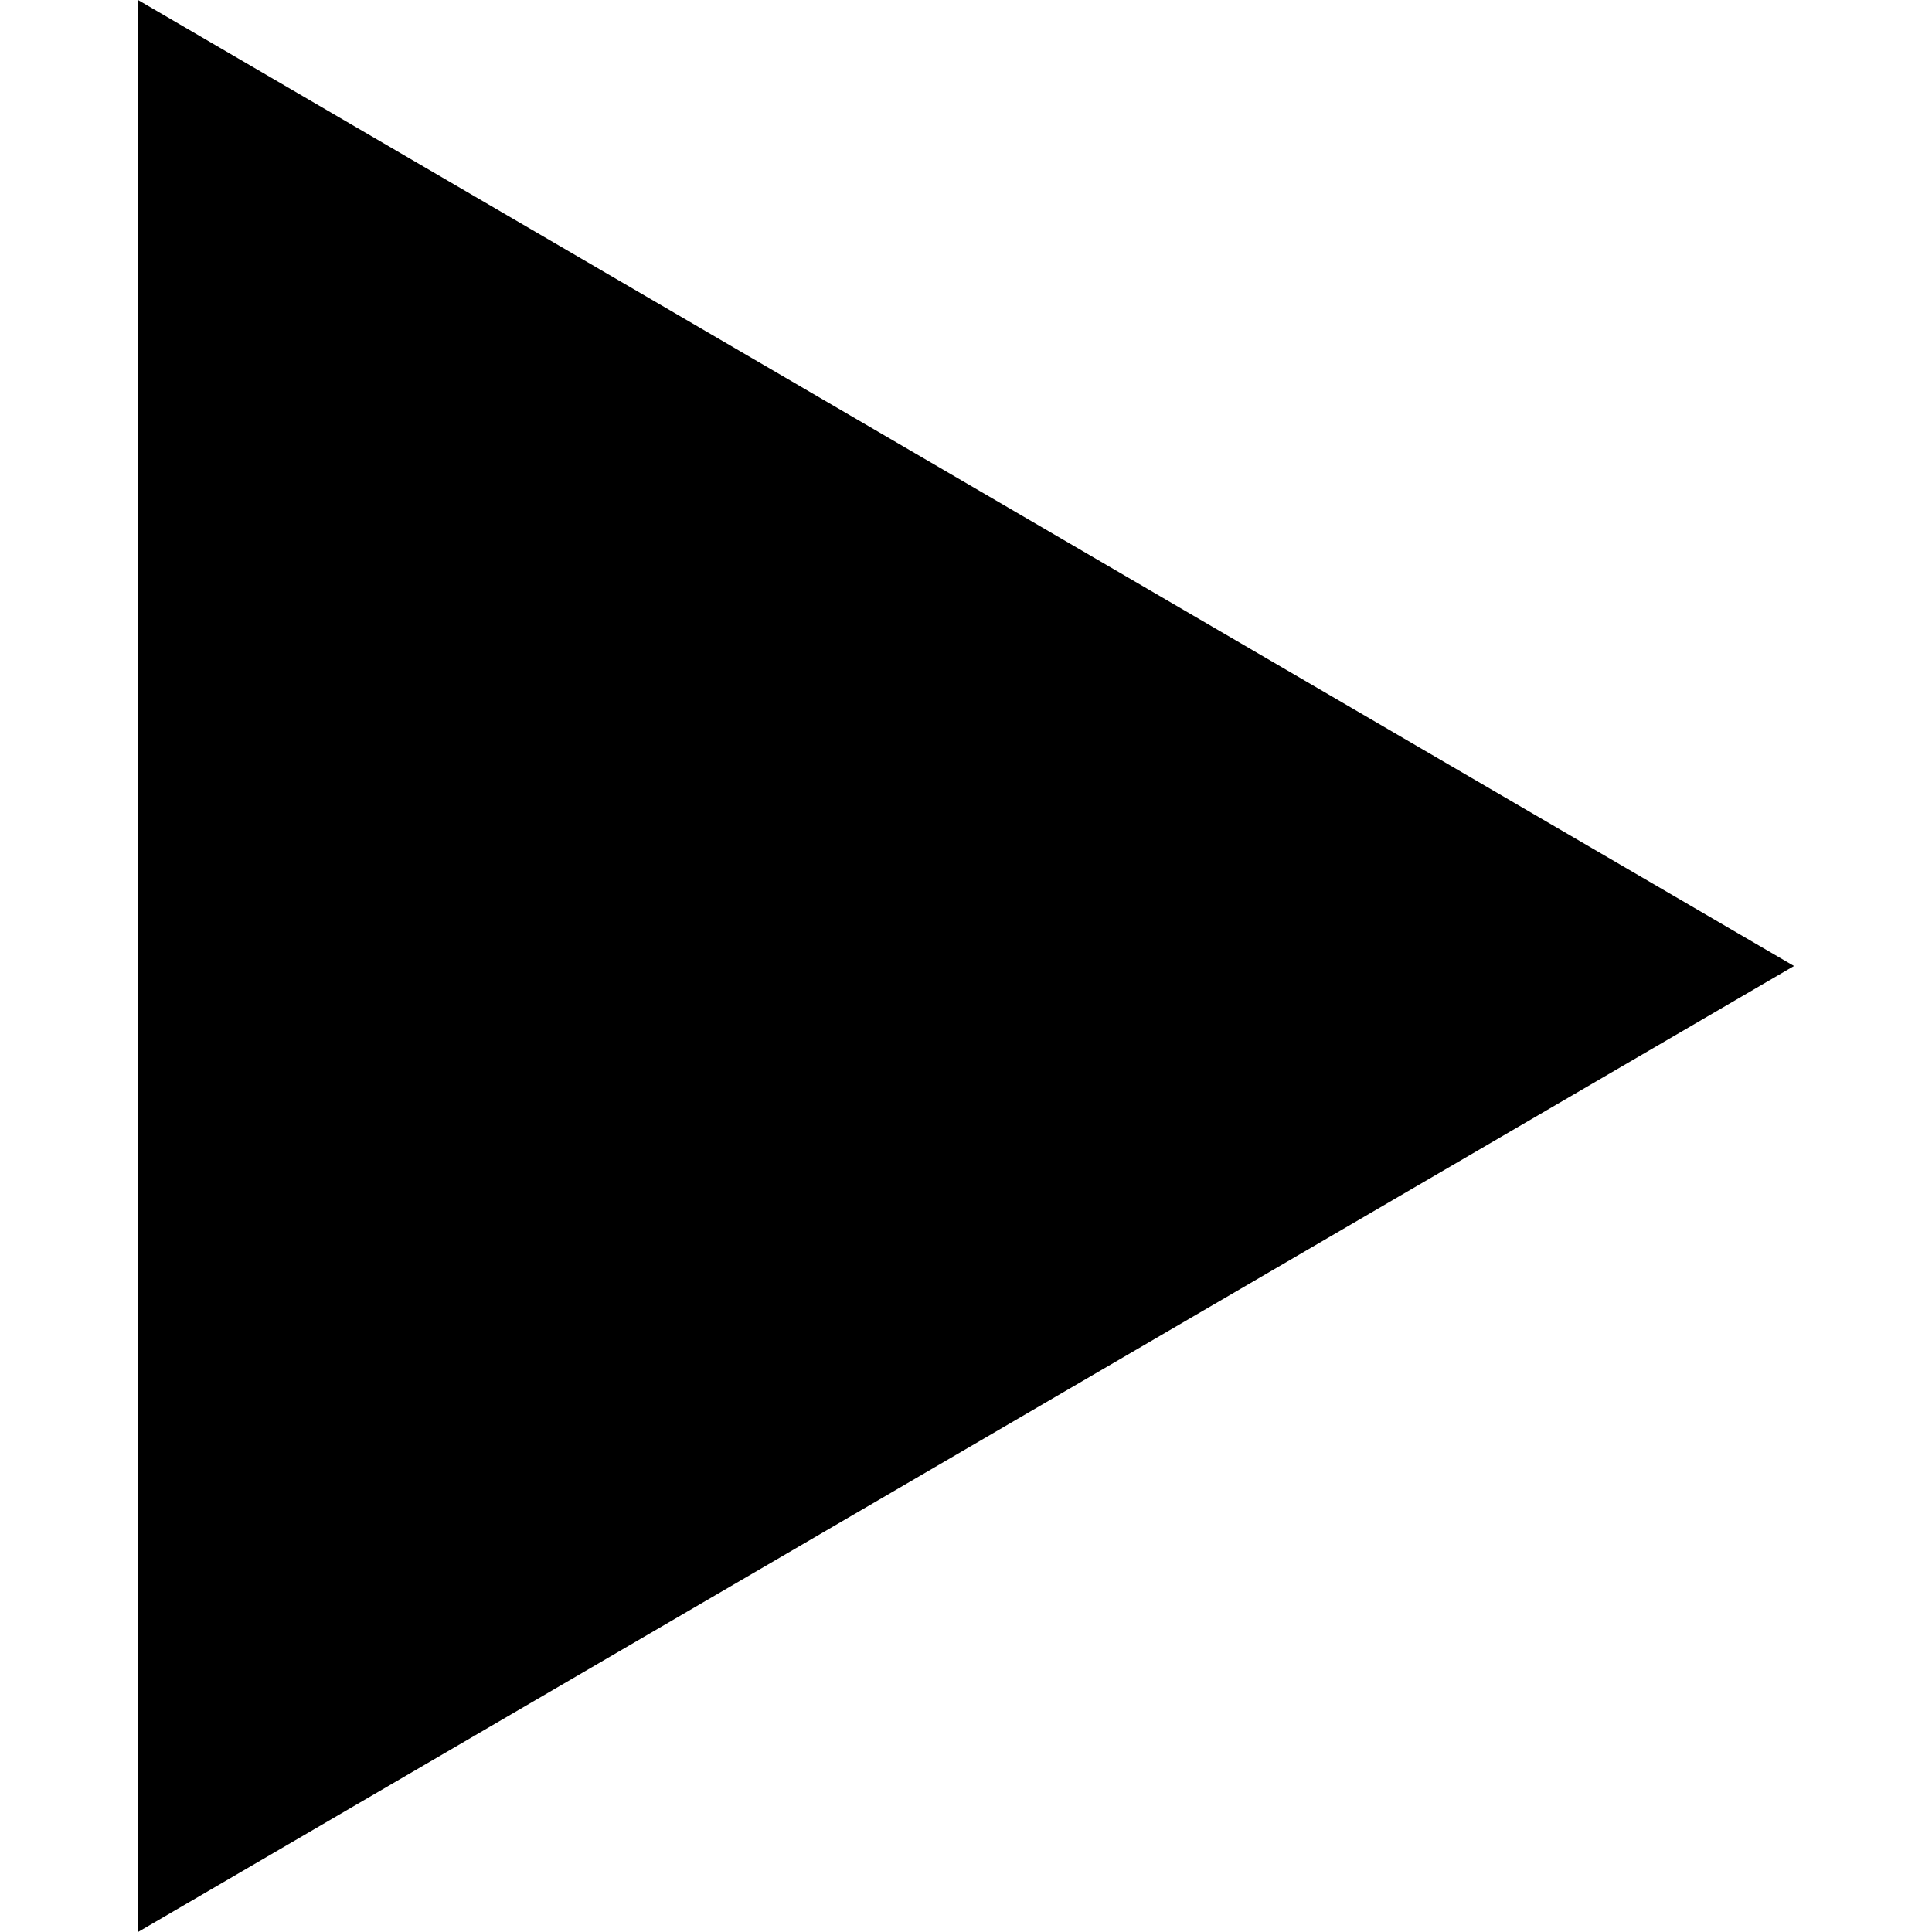
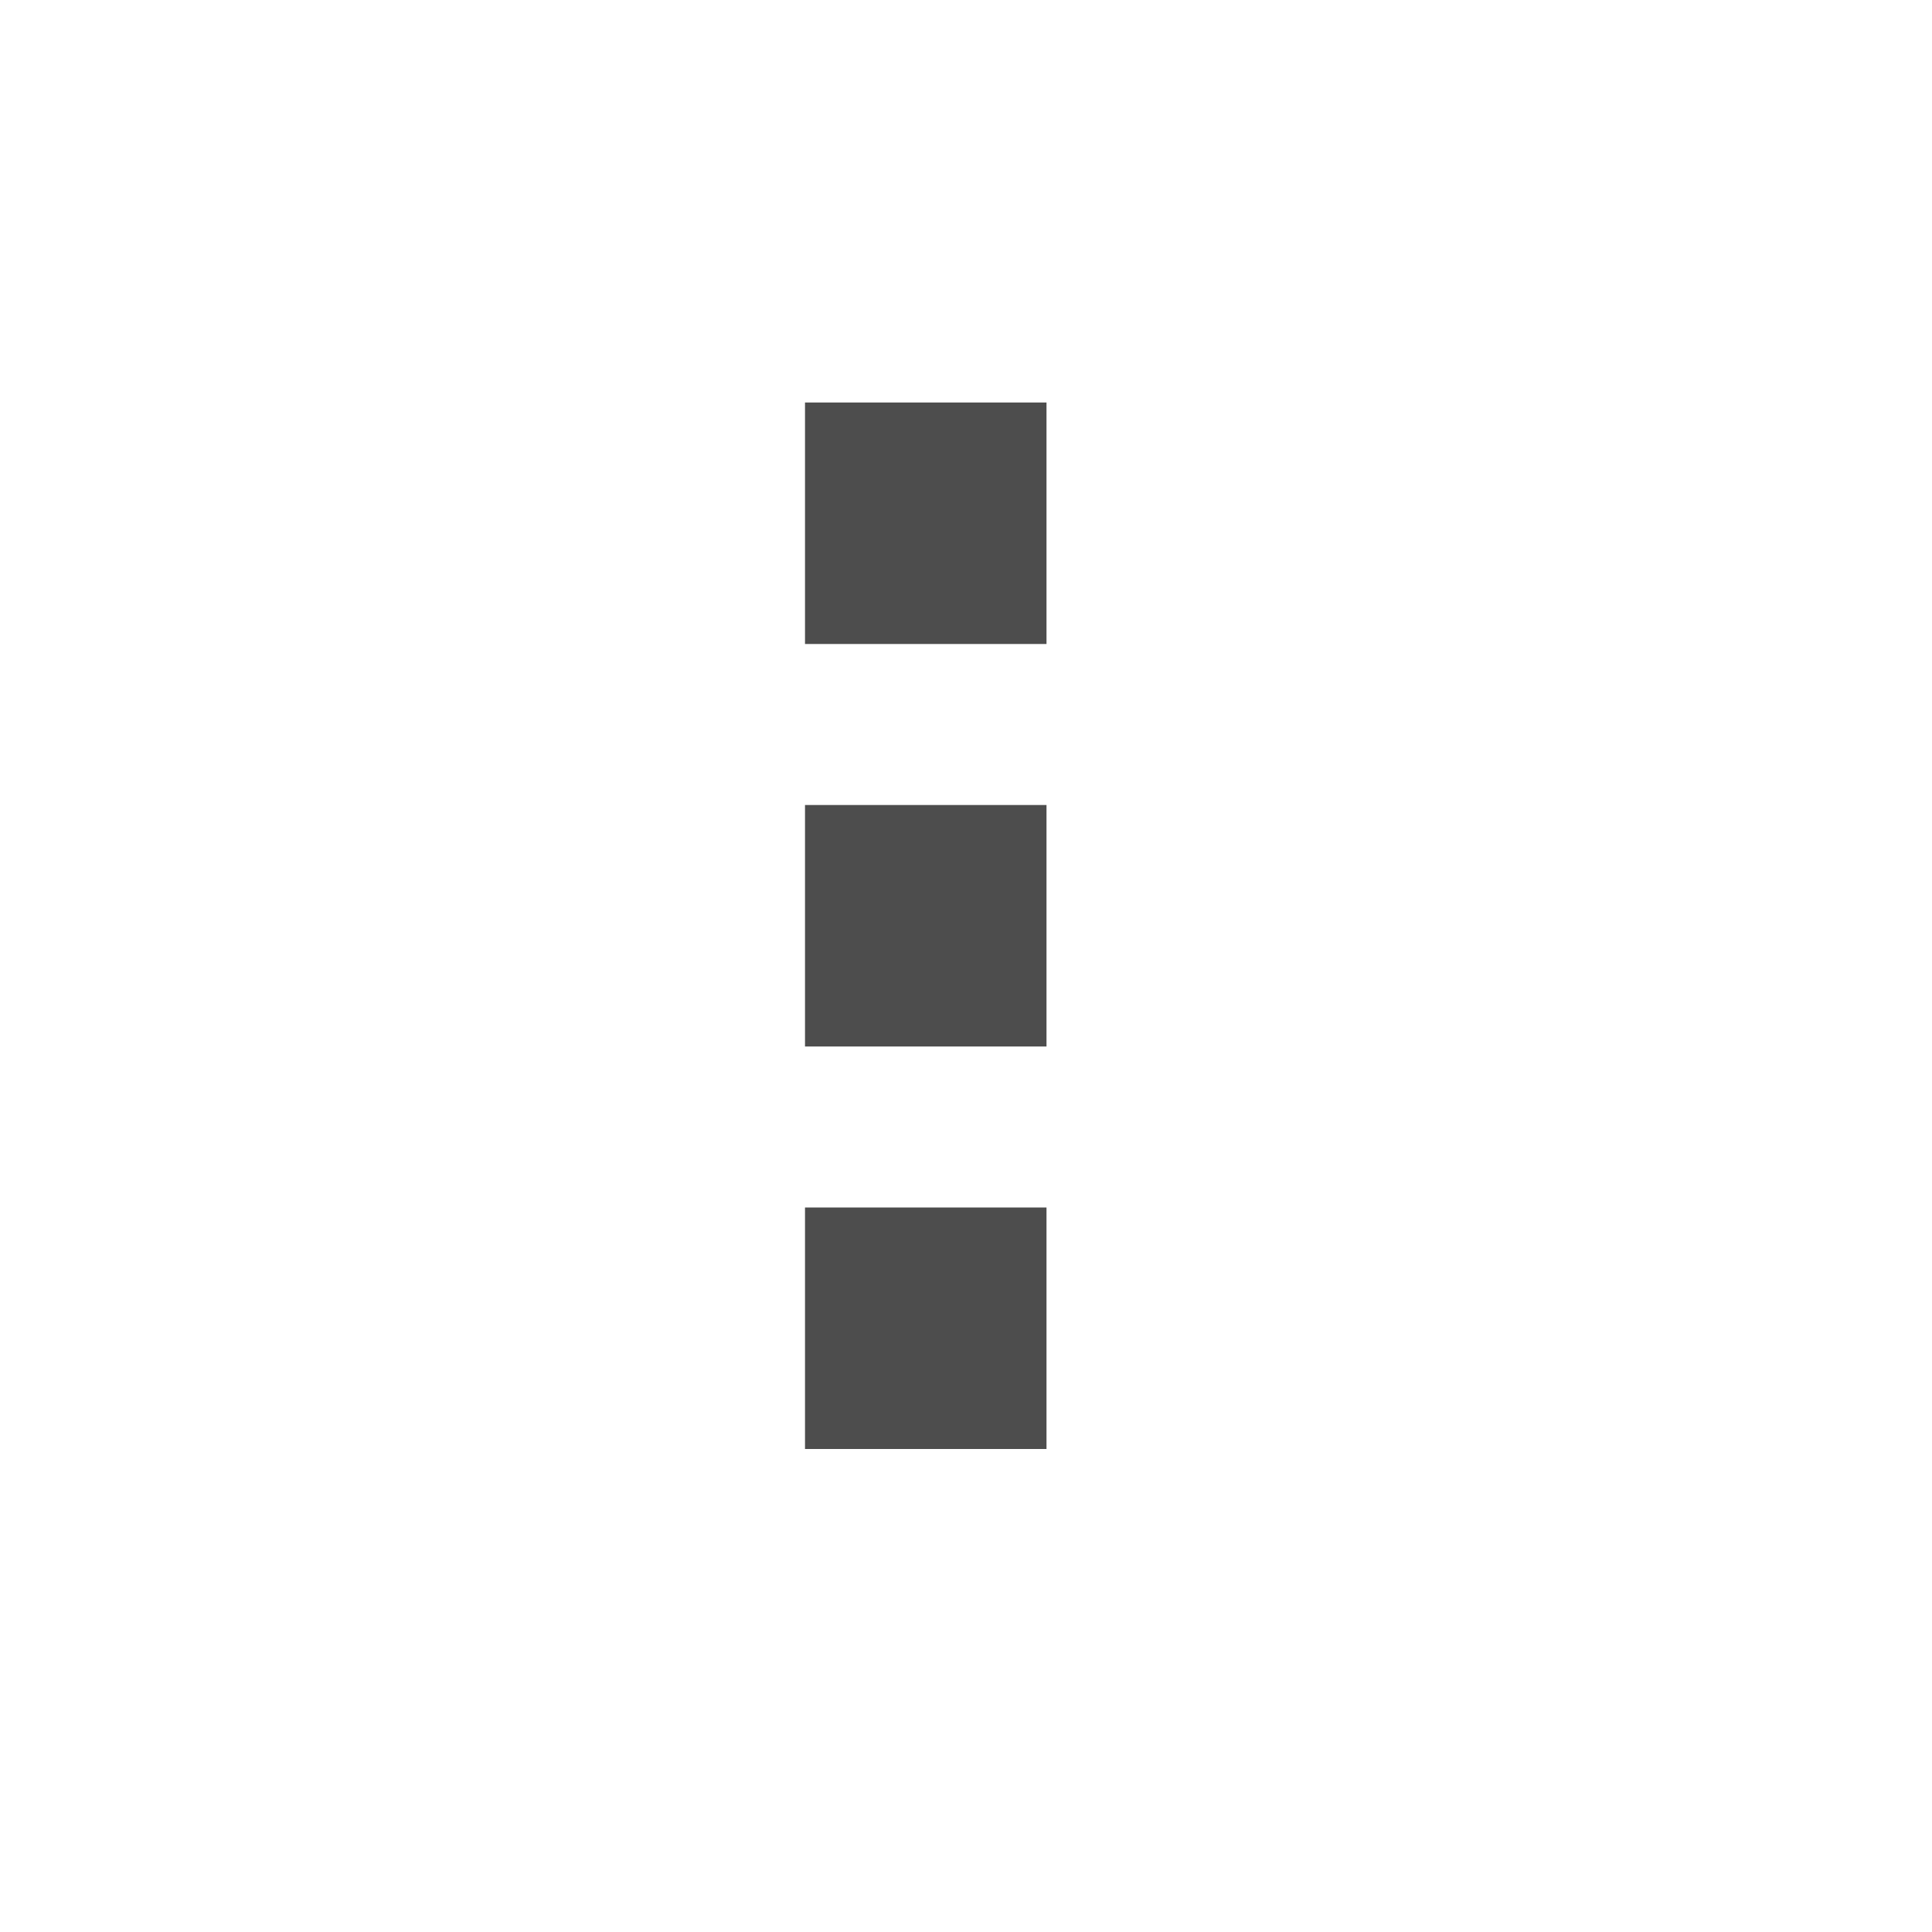
- <svg xmlns="http://www.w3.org/2000/svg" enable-background="new 0 0 494.942 494.942" height="512" viewBox="0 0 494.942 494.942" width="512">
-   <path d="m35.353 0 424.236 247.471-424.236 247.471z" />
+ <svg xmlns="http://www.w3.org/2000/svg" height="24" viewBox="0 0 24 24" width="24" id="svg2" version="1.1">
+   <defs id="defs12" />
+   <rect style="fill:#4d4d4d;fill-opacity:1;stroke:none;stroke-width:3;stroke-linecap:round;stroke-miterlimit:4;stroke-opacity:1;stroke-dasharray:12, 12;stroke-dashoffset:0" id="rect3111" width="3" height="3" x="10" y="5" />
+   <rect style="fill:#4d4d4d;fill-opacity:1;stroke:none" id="rect3111-1" width="3" height="3" x="10" y="10" />
+   <rect style="fill:#4d4d4d;fill-opacity:1;stroke:none" id="rect3111-7" width="3" height="3" x="10" y="15" />
</svg>
